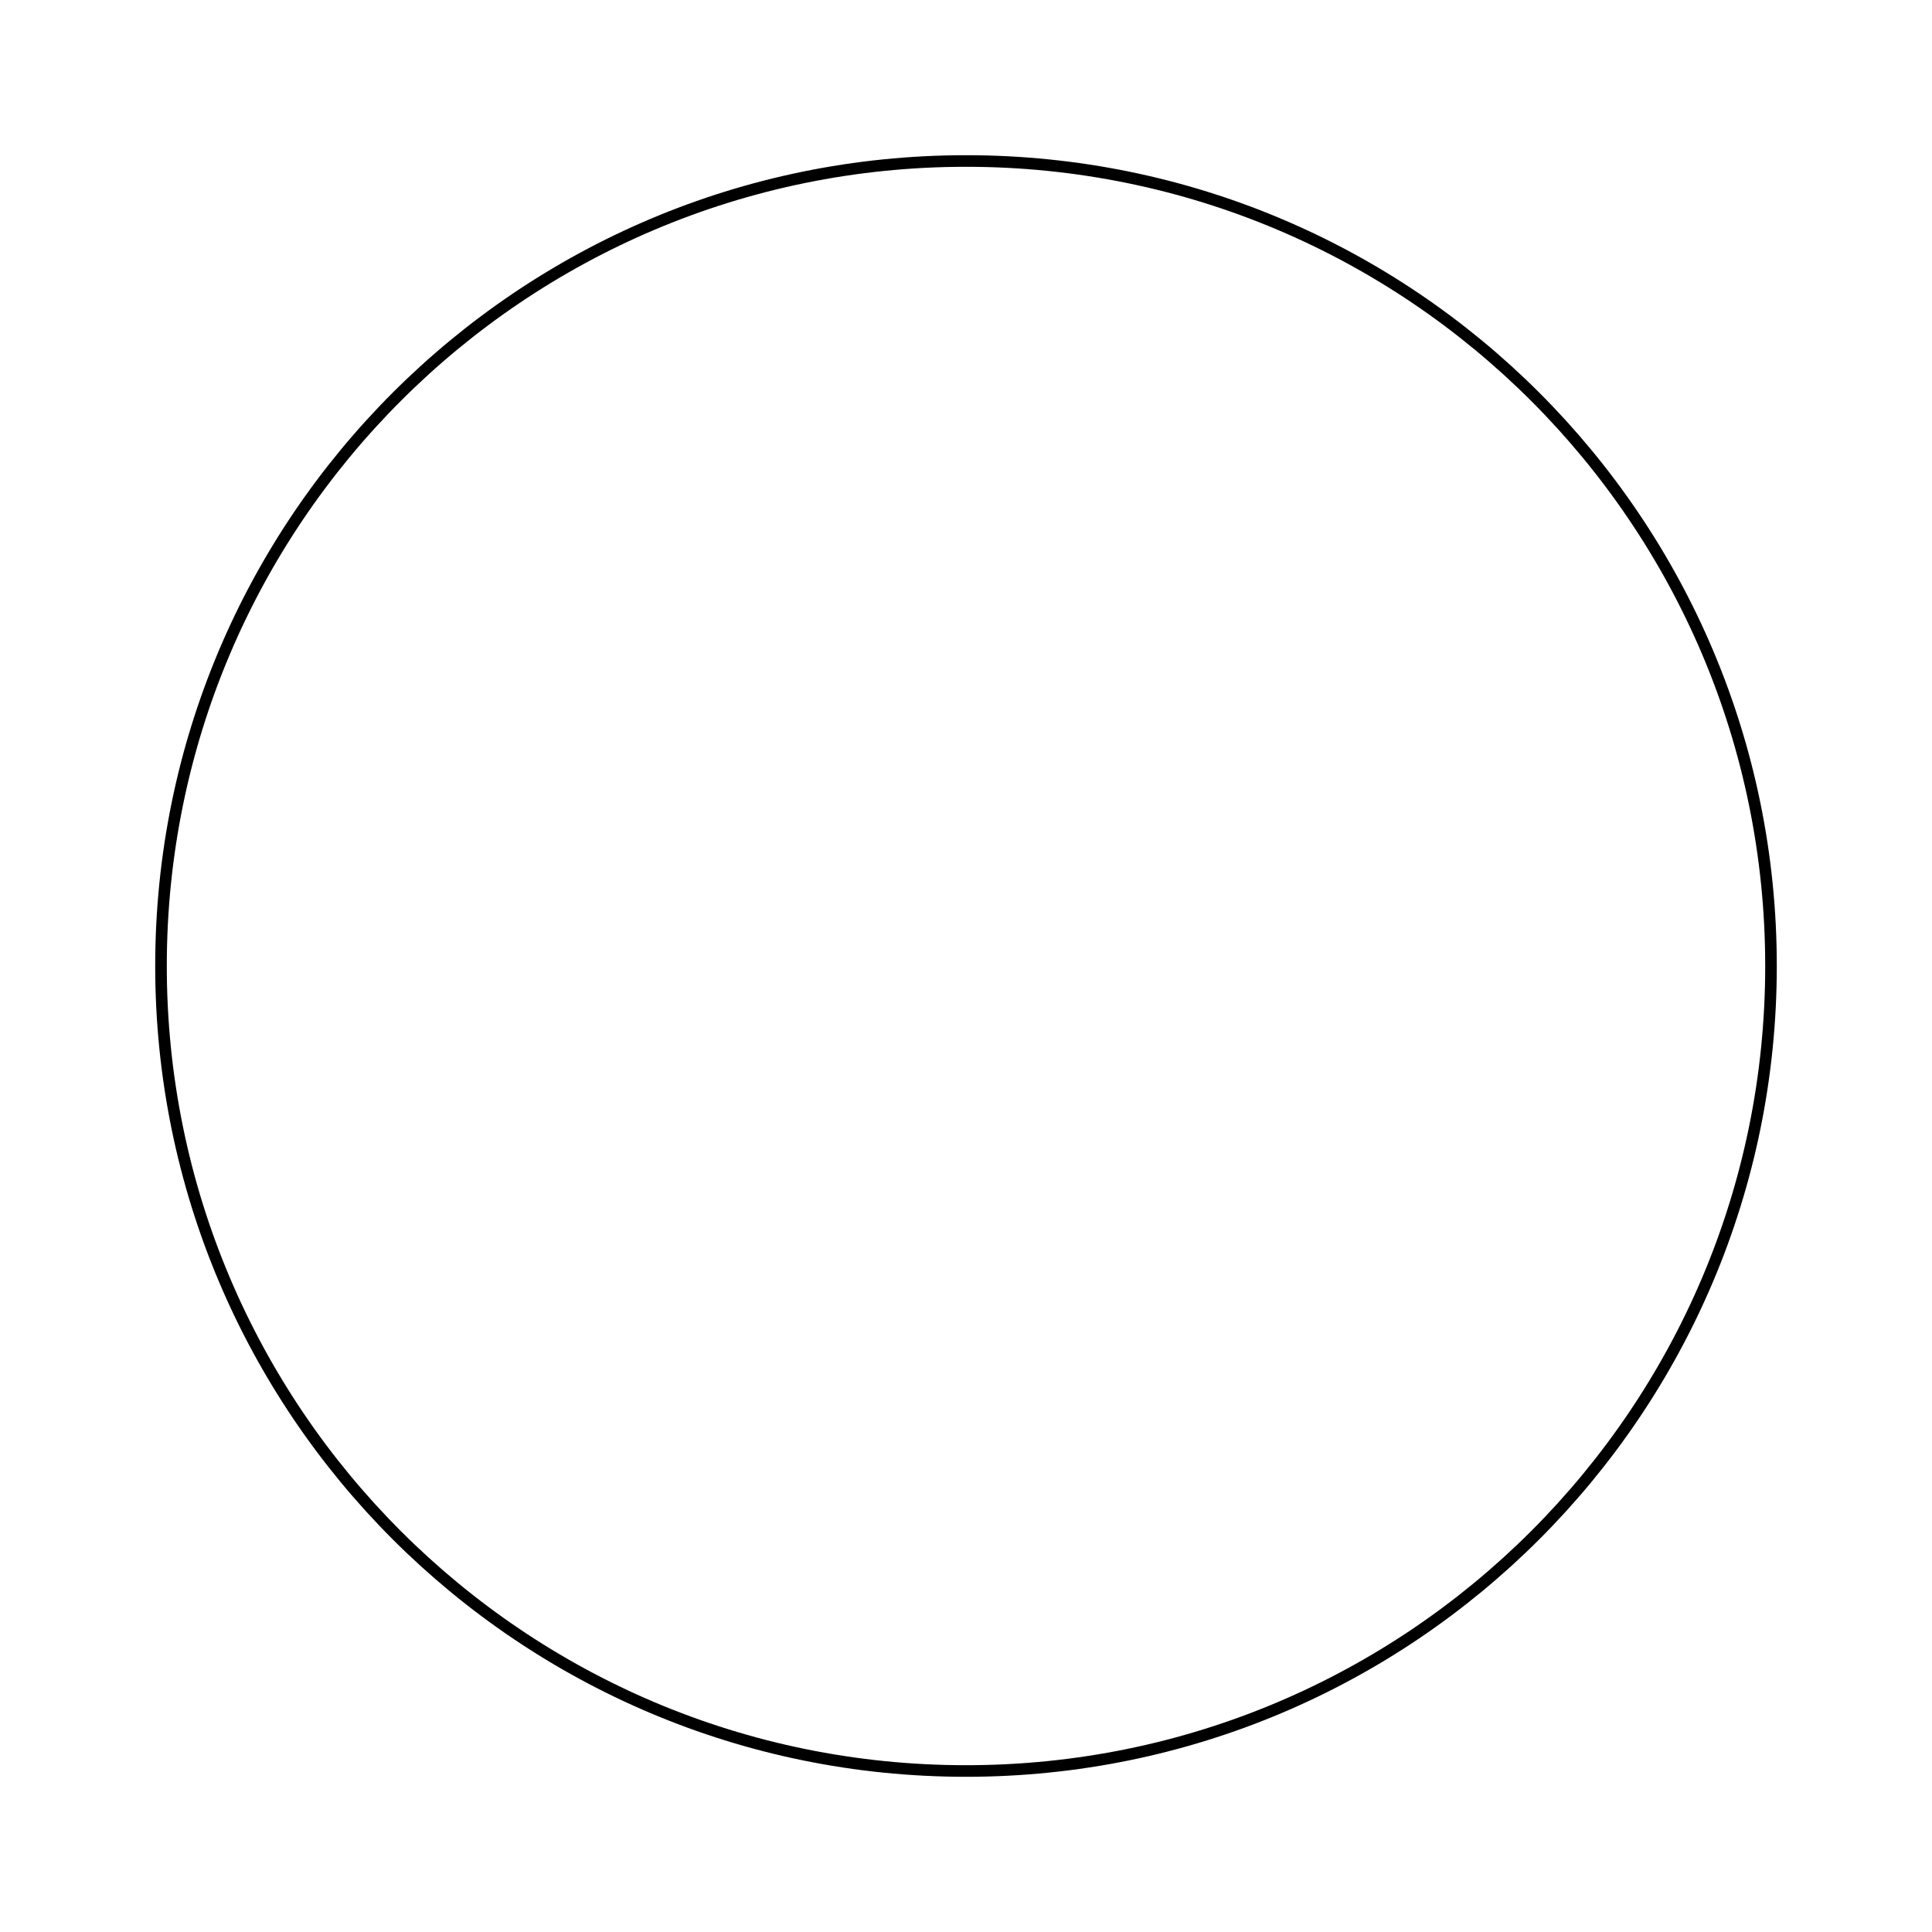
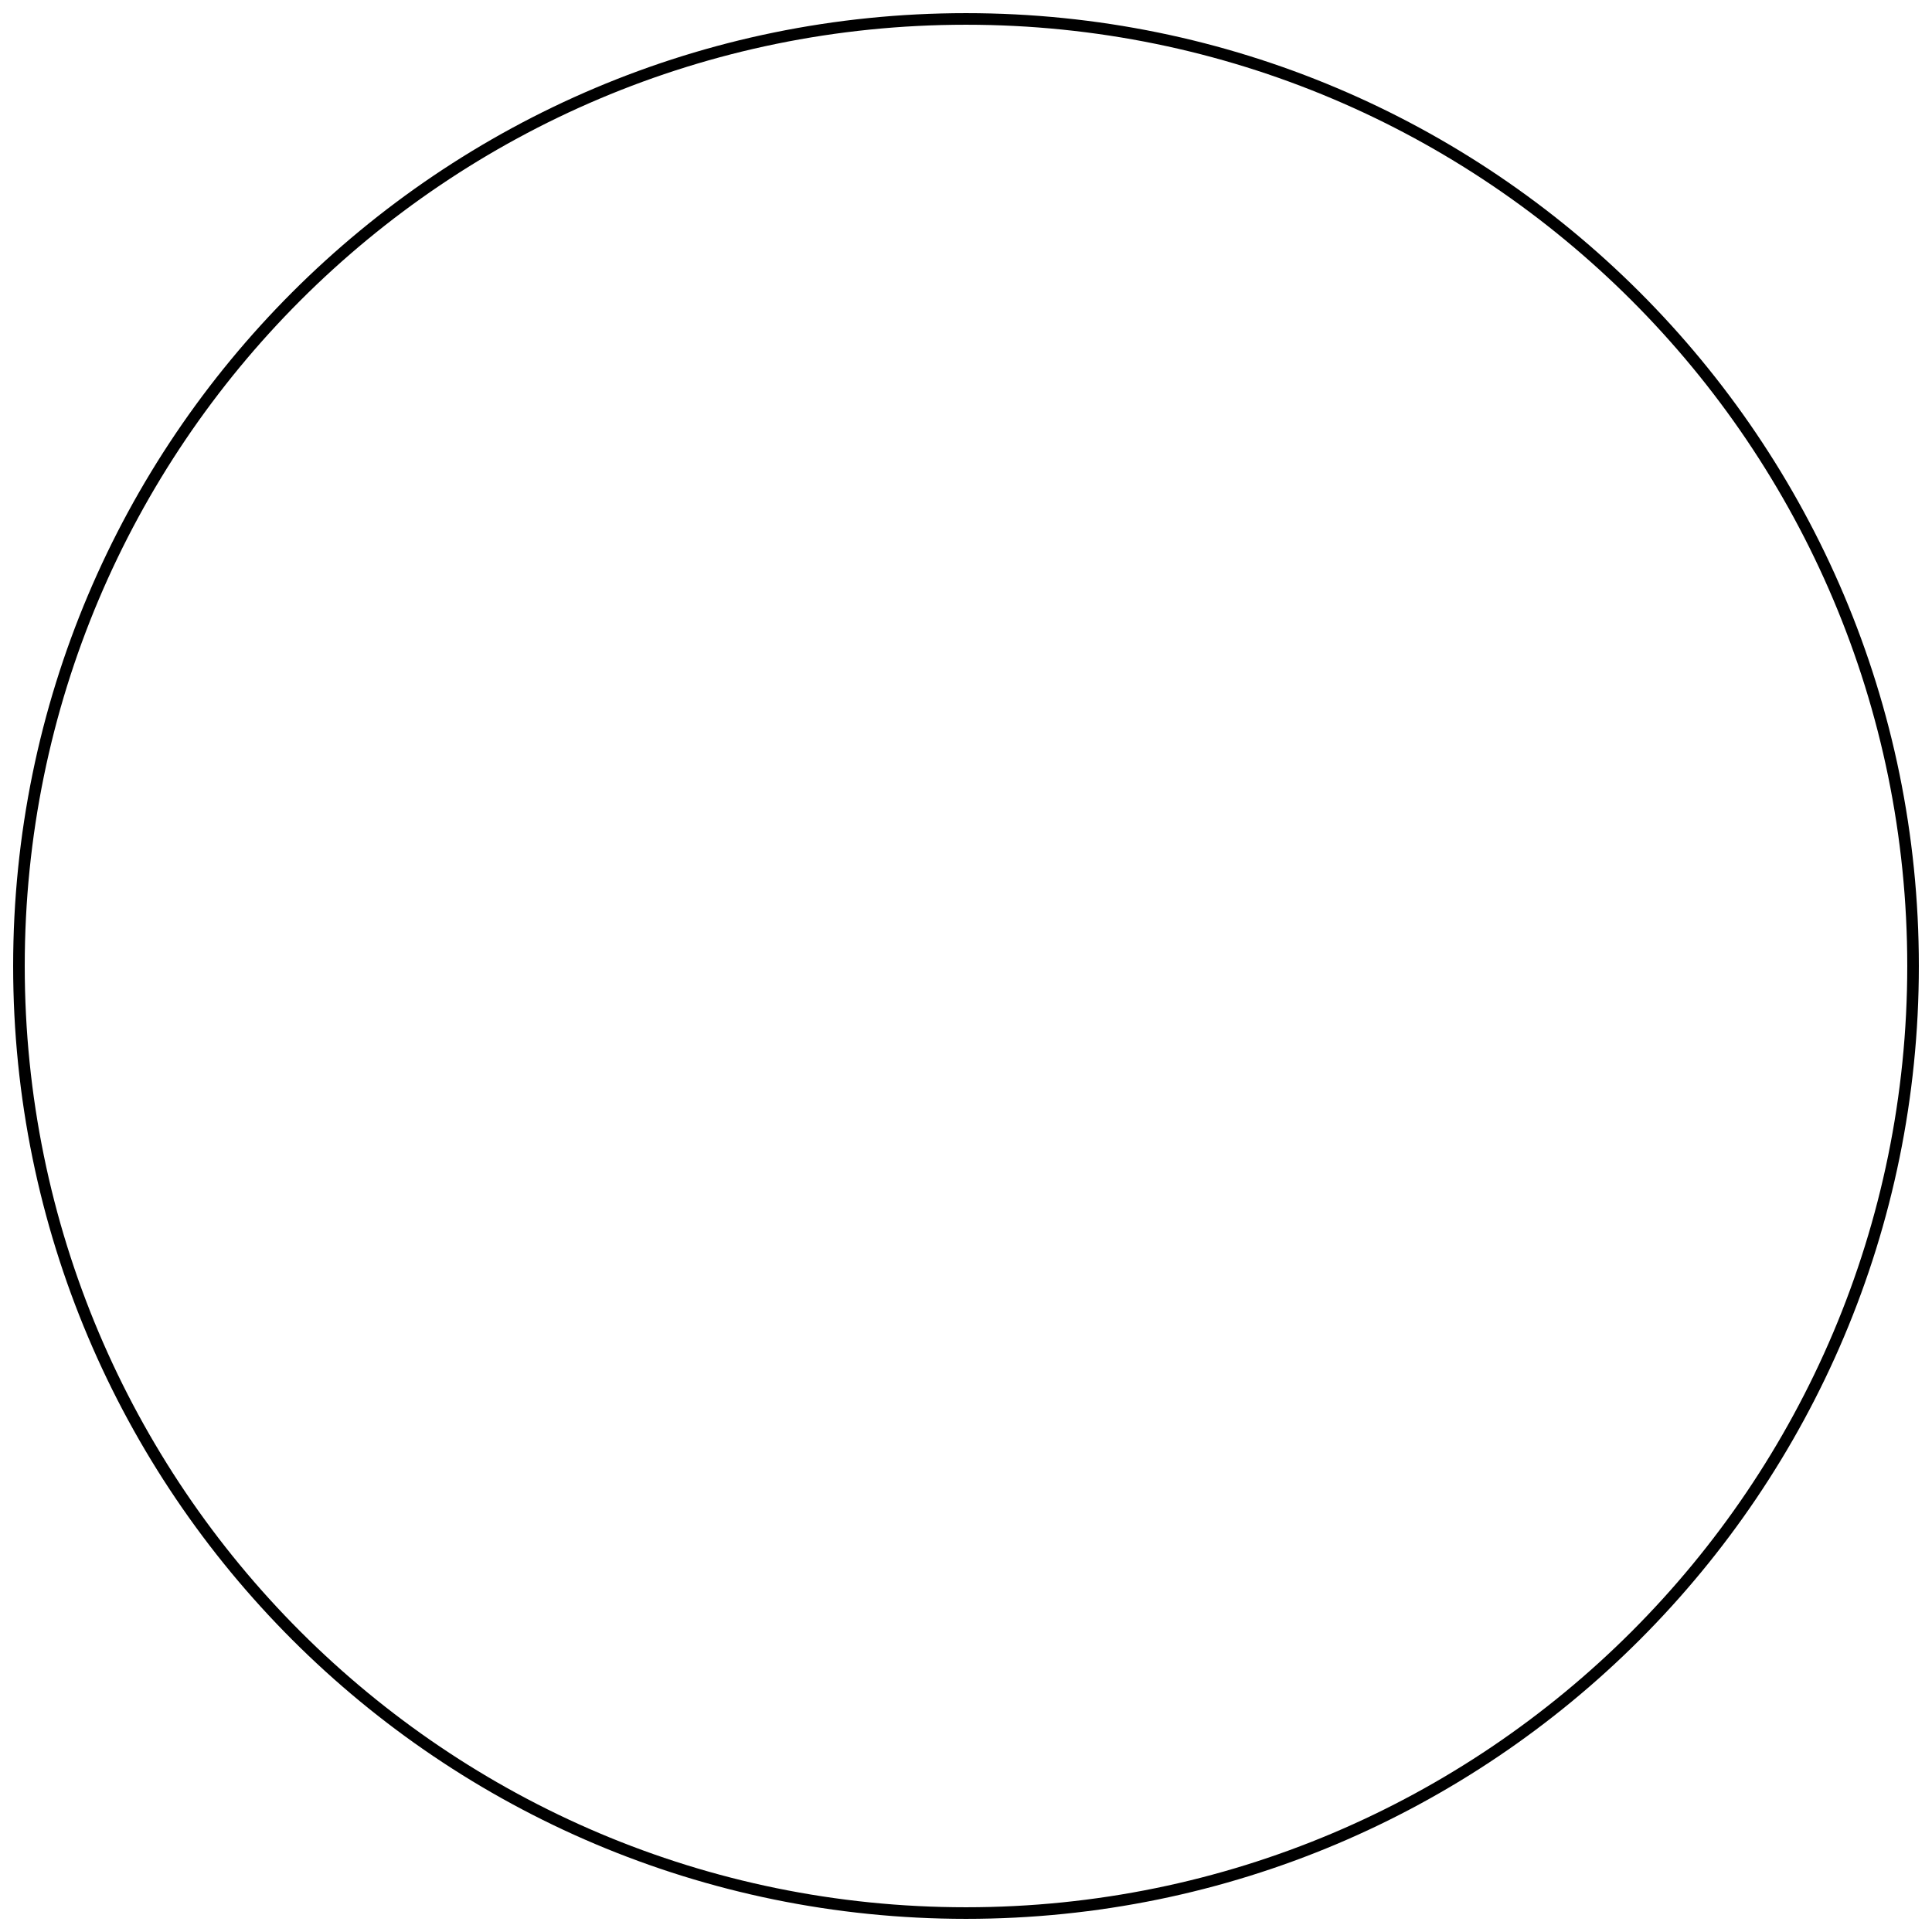
- <svg xmlns="http://www.w3.org/2000/svg" version="1.1" viewBox="-6 -6 12 12" fill="none" stroke="black" stroke-width="0.6%" vector-effect="non-scaling-stroke">
-   <path d="M -5 0 A 5 5 0 0 0 5 0 A 5 5 0 0 0 -5 0 Z" />
+ <svg xmlns="http://www.w3.org/2000/svg" version="1.1" viewBox="-51 -51 102 102" fill="none" stroke="black" stroke-width="0.6%" vector-effect="non-scaling-stroke">
+   <path d="M -50 0 A 50 50 0 0 0 50 0 A 50 50 0 0 0 -50 0 Z" />
</svg>
